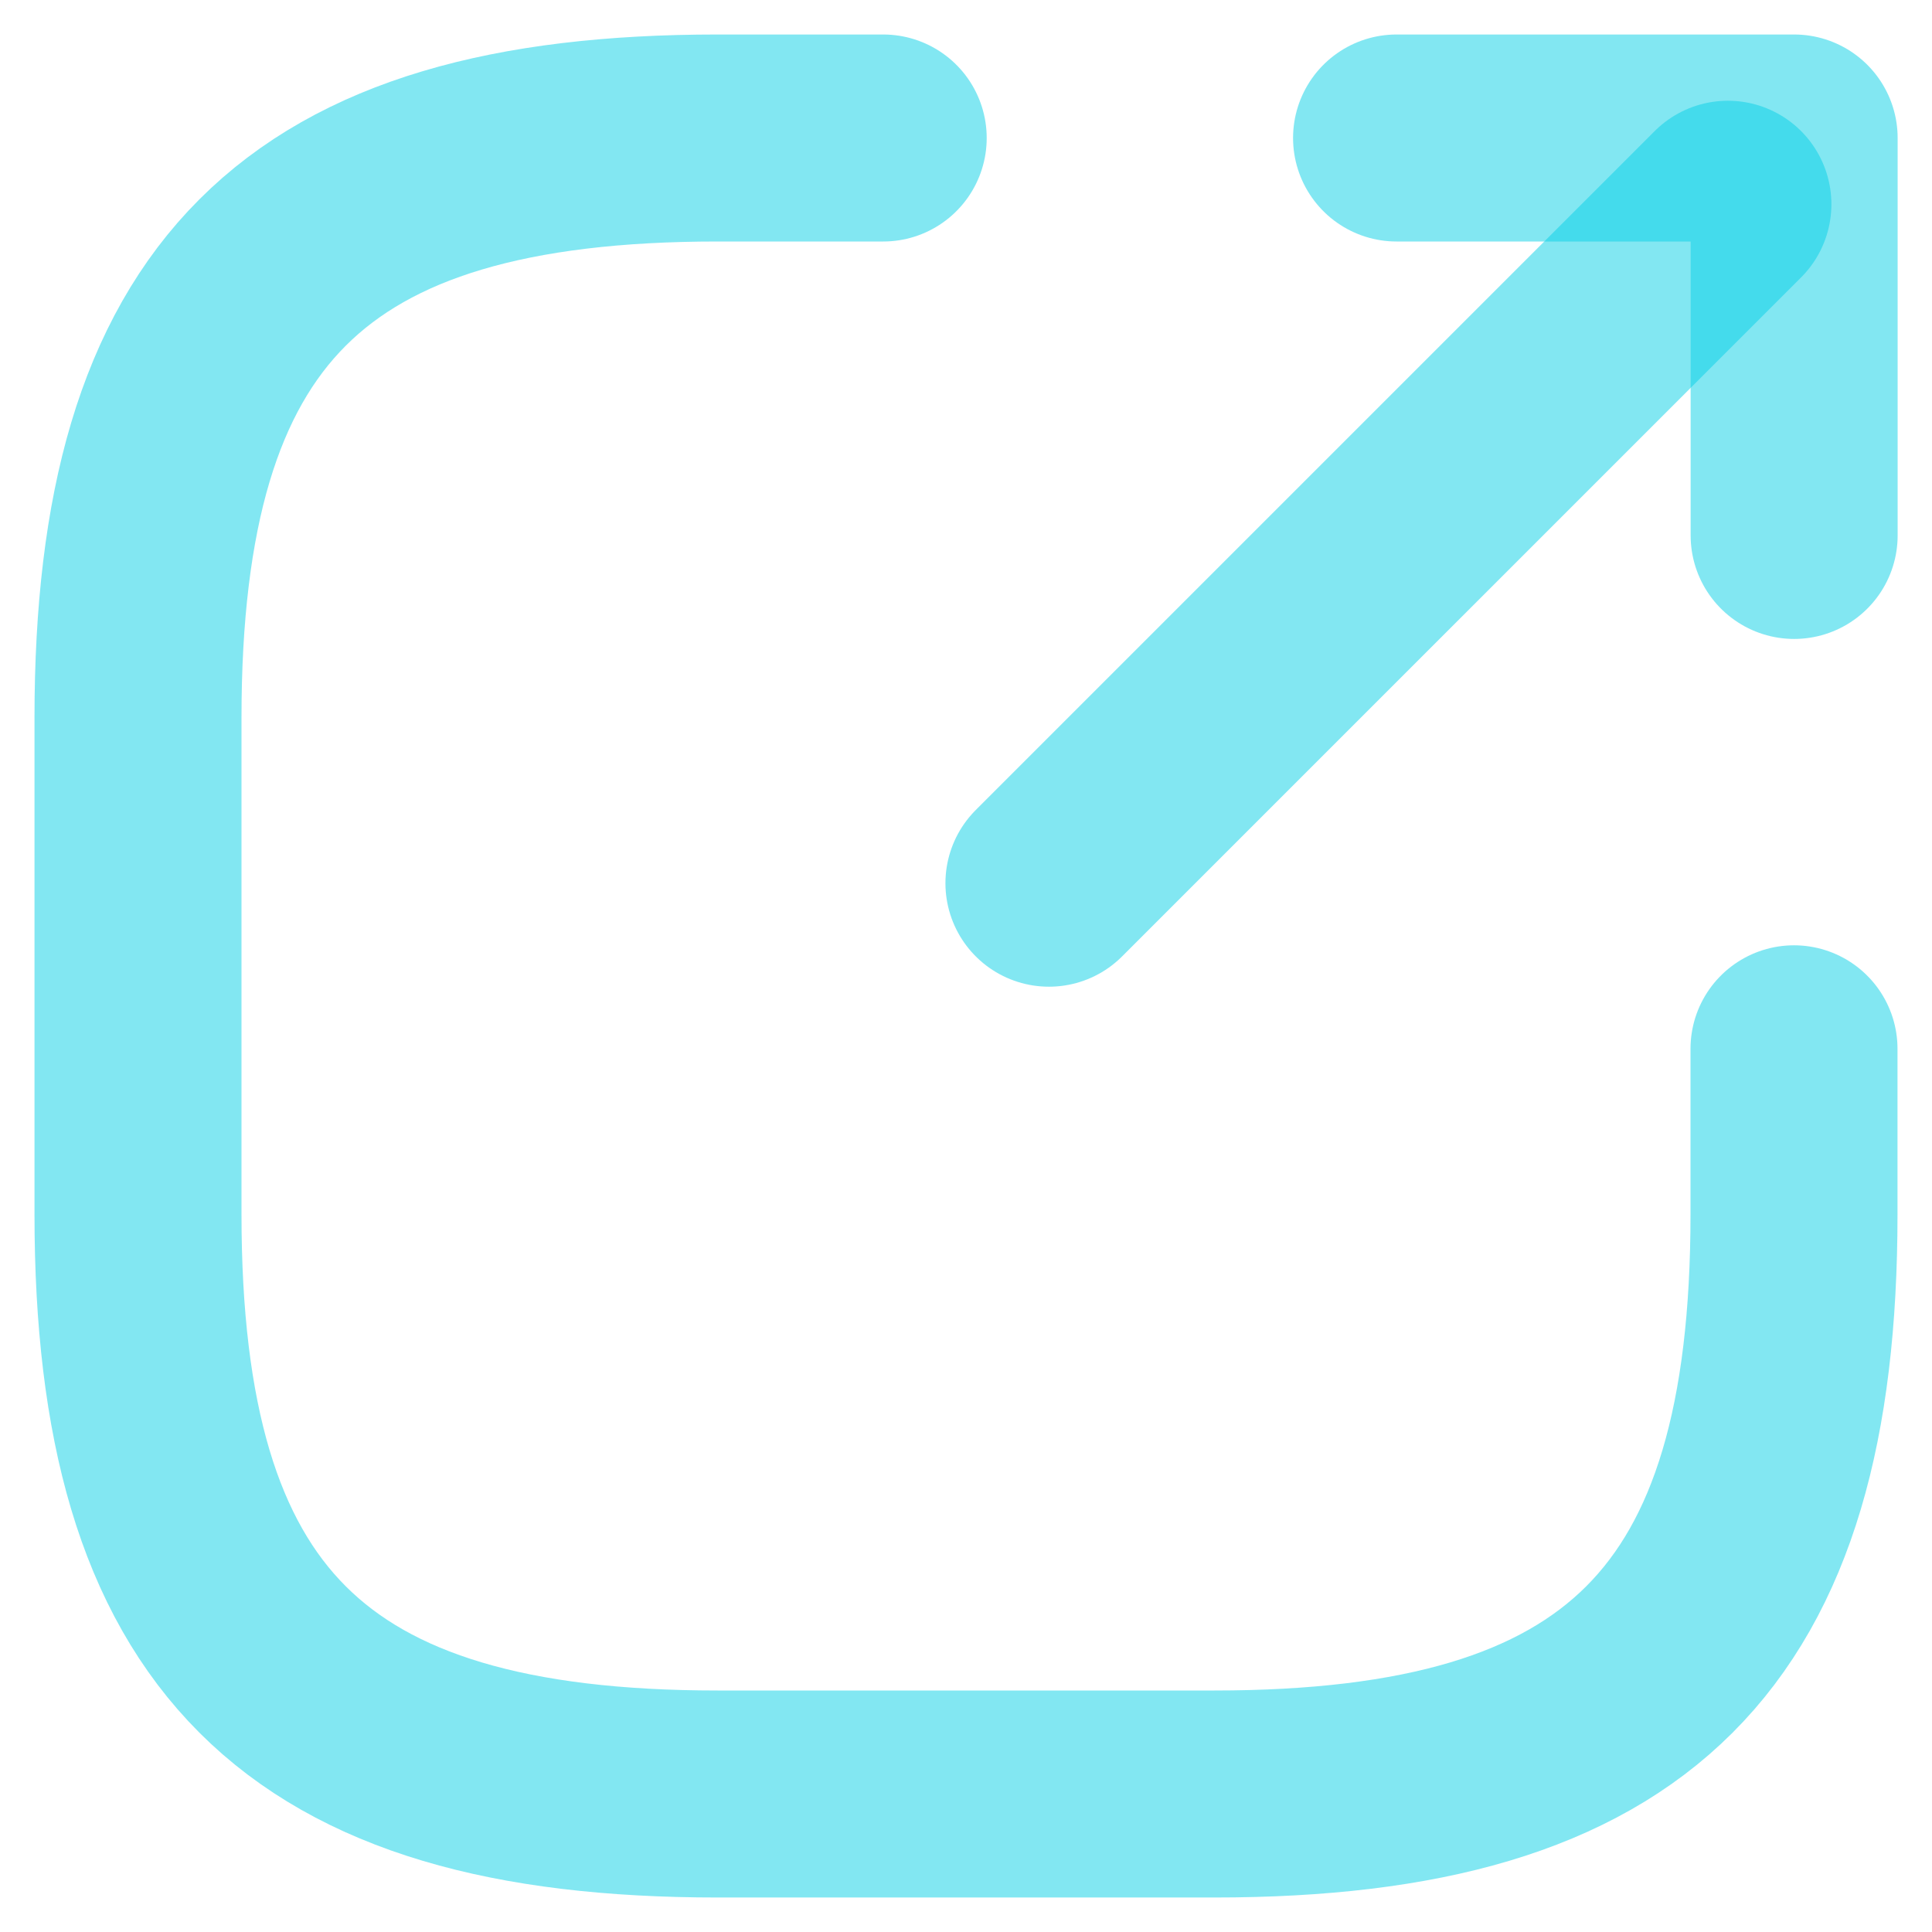
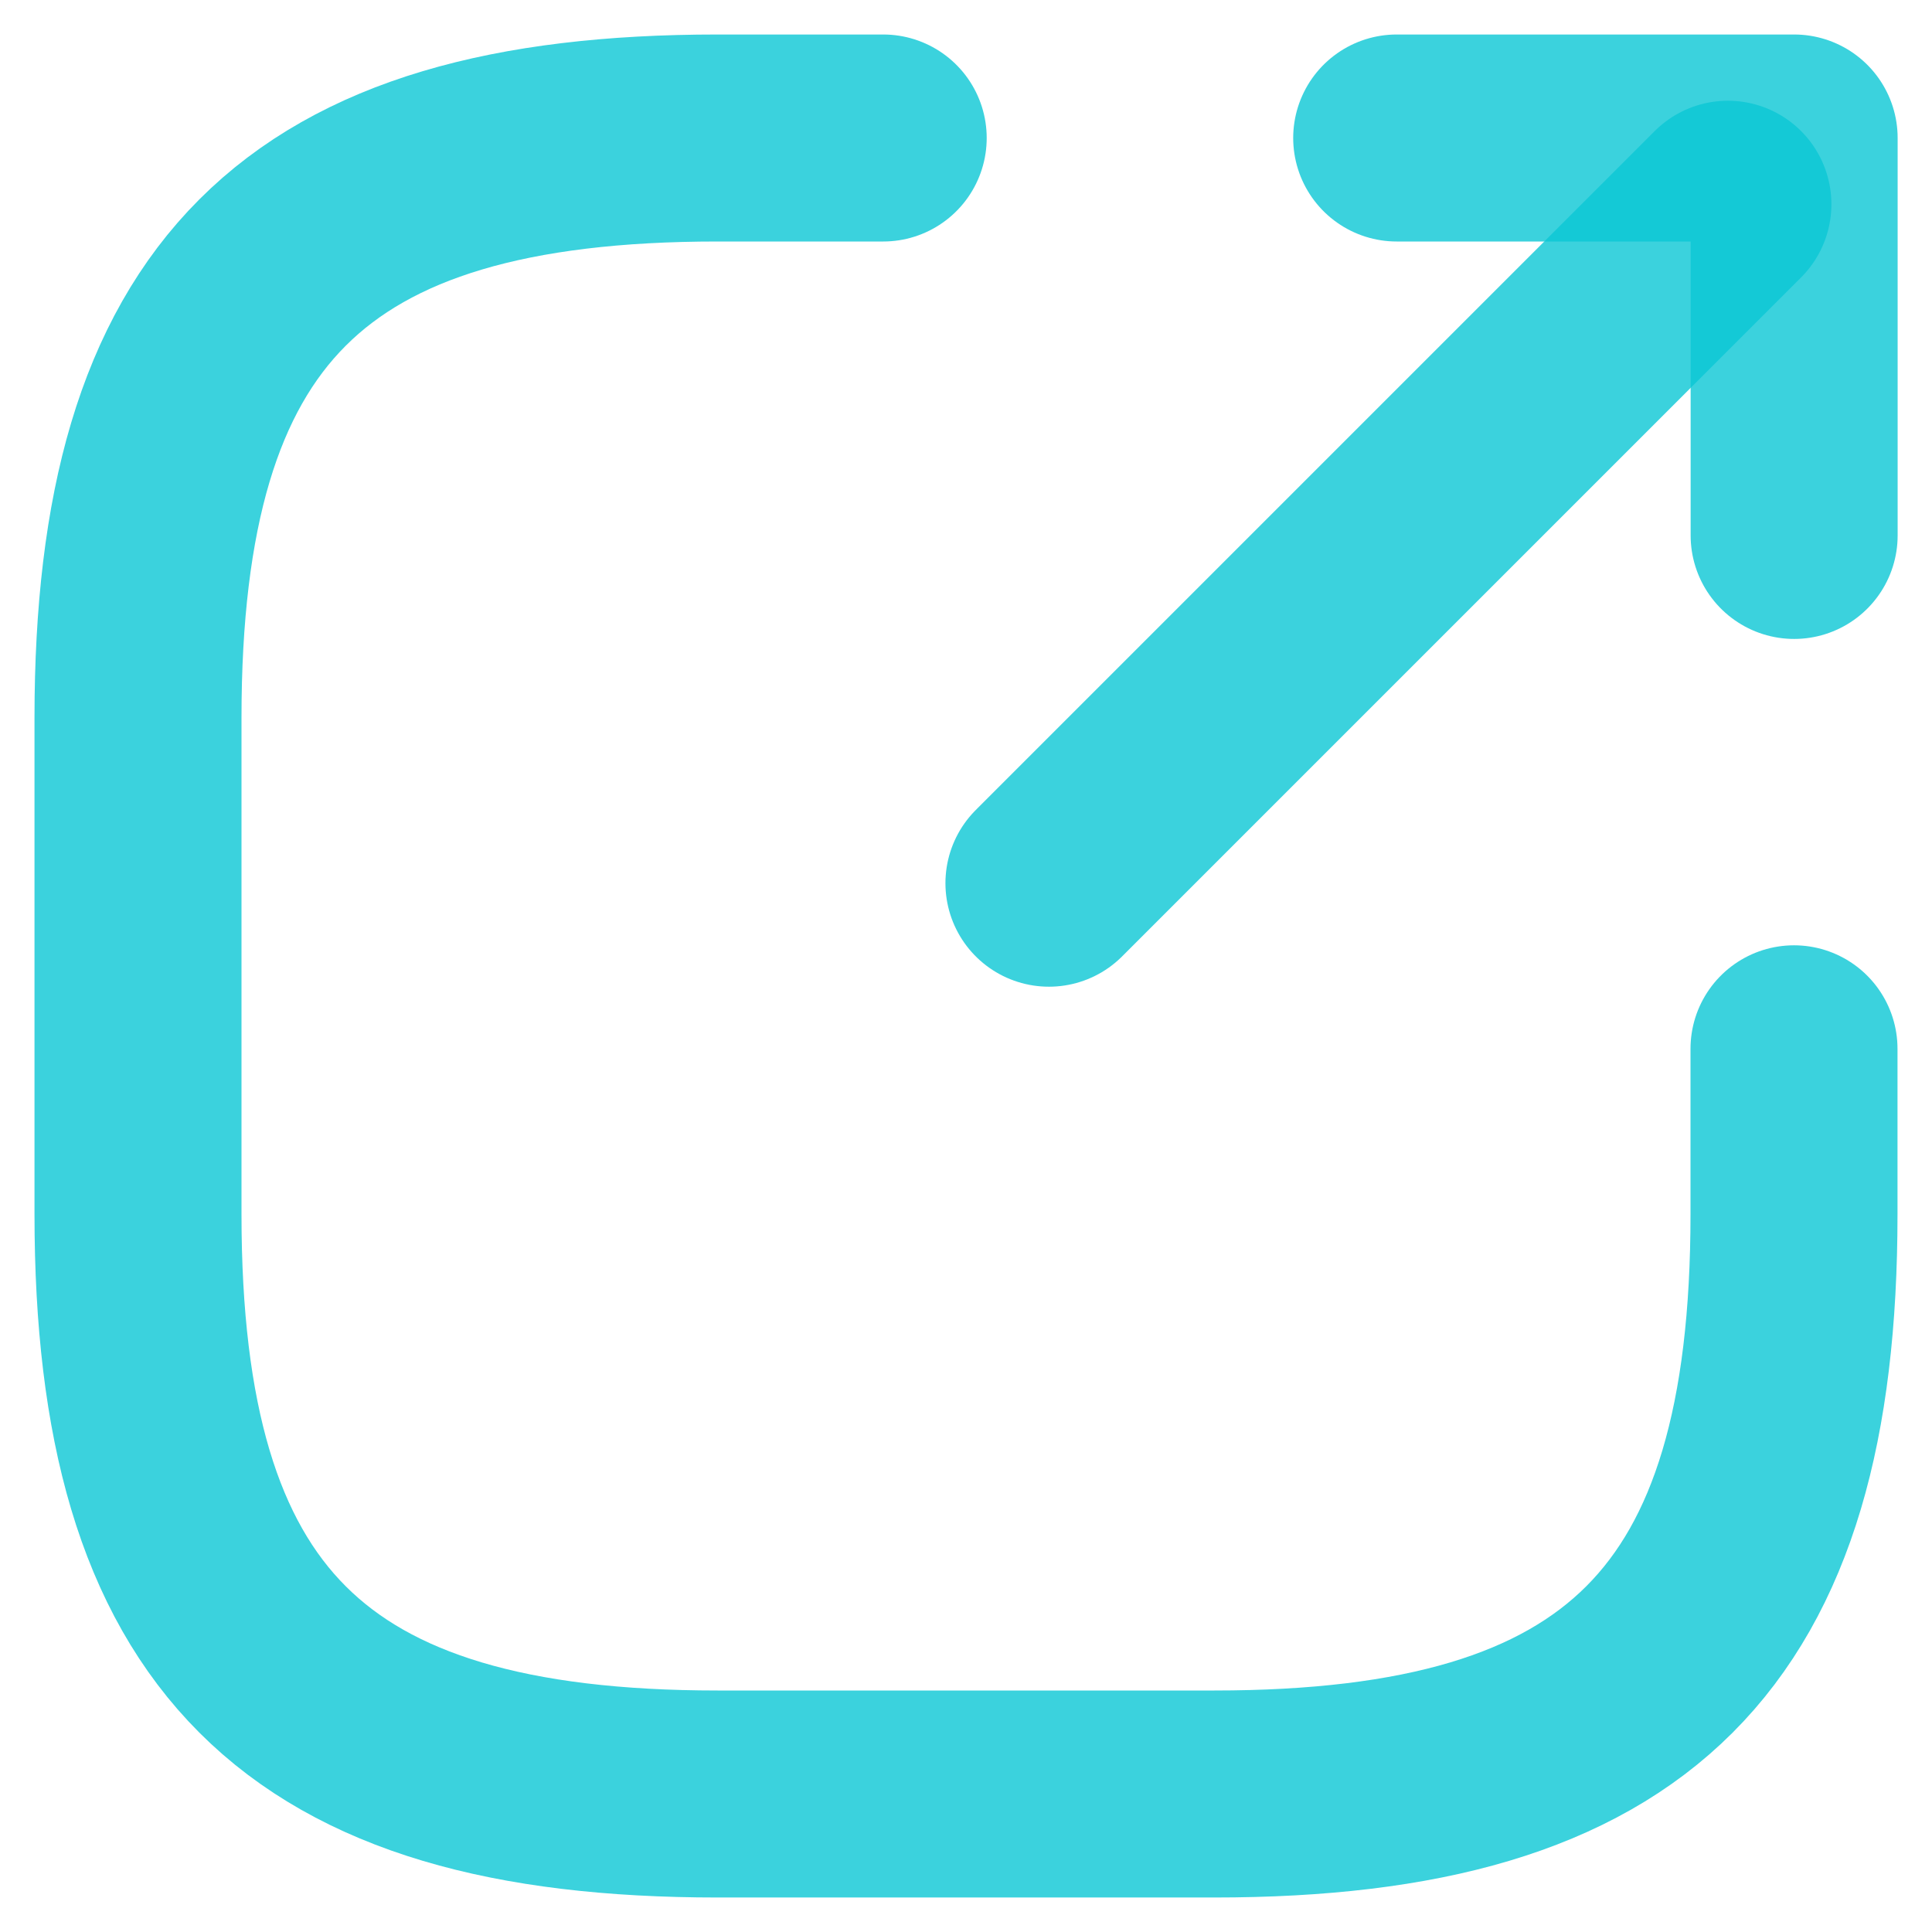
<svg xmlns="http://www.w3.org/2000/svg" width="14" height="14" viewBox="0 0 14 14" fill="none">
-   <path d="M7.601 6.4L12.521 1.48" stroke="#06D0E7" stroke-opacity="0.5" stroke-width="1.5" stroke-linecap="round" stroke-linejoin="round" />
-   <path d="M13.001 3.88V1H10.12" stroke="#06D0E7" stroke-opacity="0.5" stroke-width="1.5" stroke-linecap="round" stroke-linejoin="round" />
-   <path d="M6.4 1H5.2C2.2 1 1 2.2 1 5.2V8.8C1 11.8 2.2 13 5.2 13H8.8C11.8 13 13 11.8 13 8.8V7.6" stroke="#06D0E7" stroke-opacity="0.5" stroke-width="1.5" stroke-linecap="round" stroke-linejoin="round" />
+   <path d="M7.601 6.4L12.521 1.48" stroke="#0AC6D4" stroke-opacity="0.8" stroke-width="1.5" stroke-linecap="round" stroke-linejoin="round" />
+   <path d="M13.001 3.88V1H10.121" stroke="#0AC6D4" stroke-opacity="0.8" stroke-width="1.5" stroke-linecap="round" stroke-linejoin="round" />
+   <path d="M6.4 1H5.2C2.2 1 1 2.2 1 5.2V8.8C1 11.8 2.2 13 5.2 13H8.8C11.8 13 13 11.8 13 8.8V7.6" stroke="#0AC6D4" stroke-opacity="0.8" stroke-width="1.5" stroke-linecap="round" stroke-linejoin="round" />
</svg>
